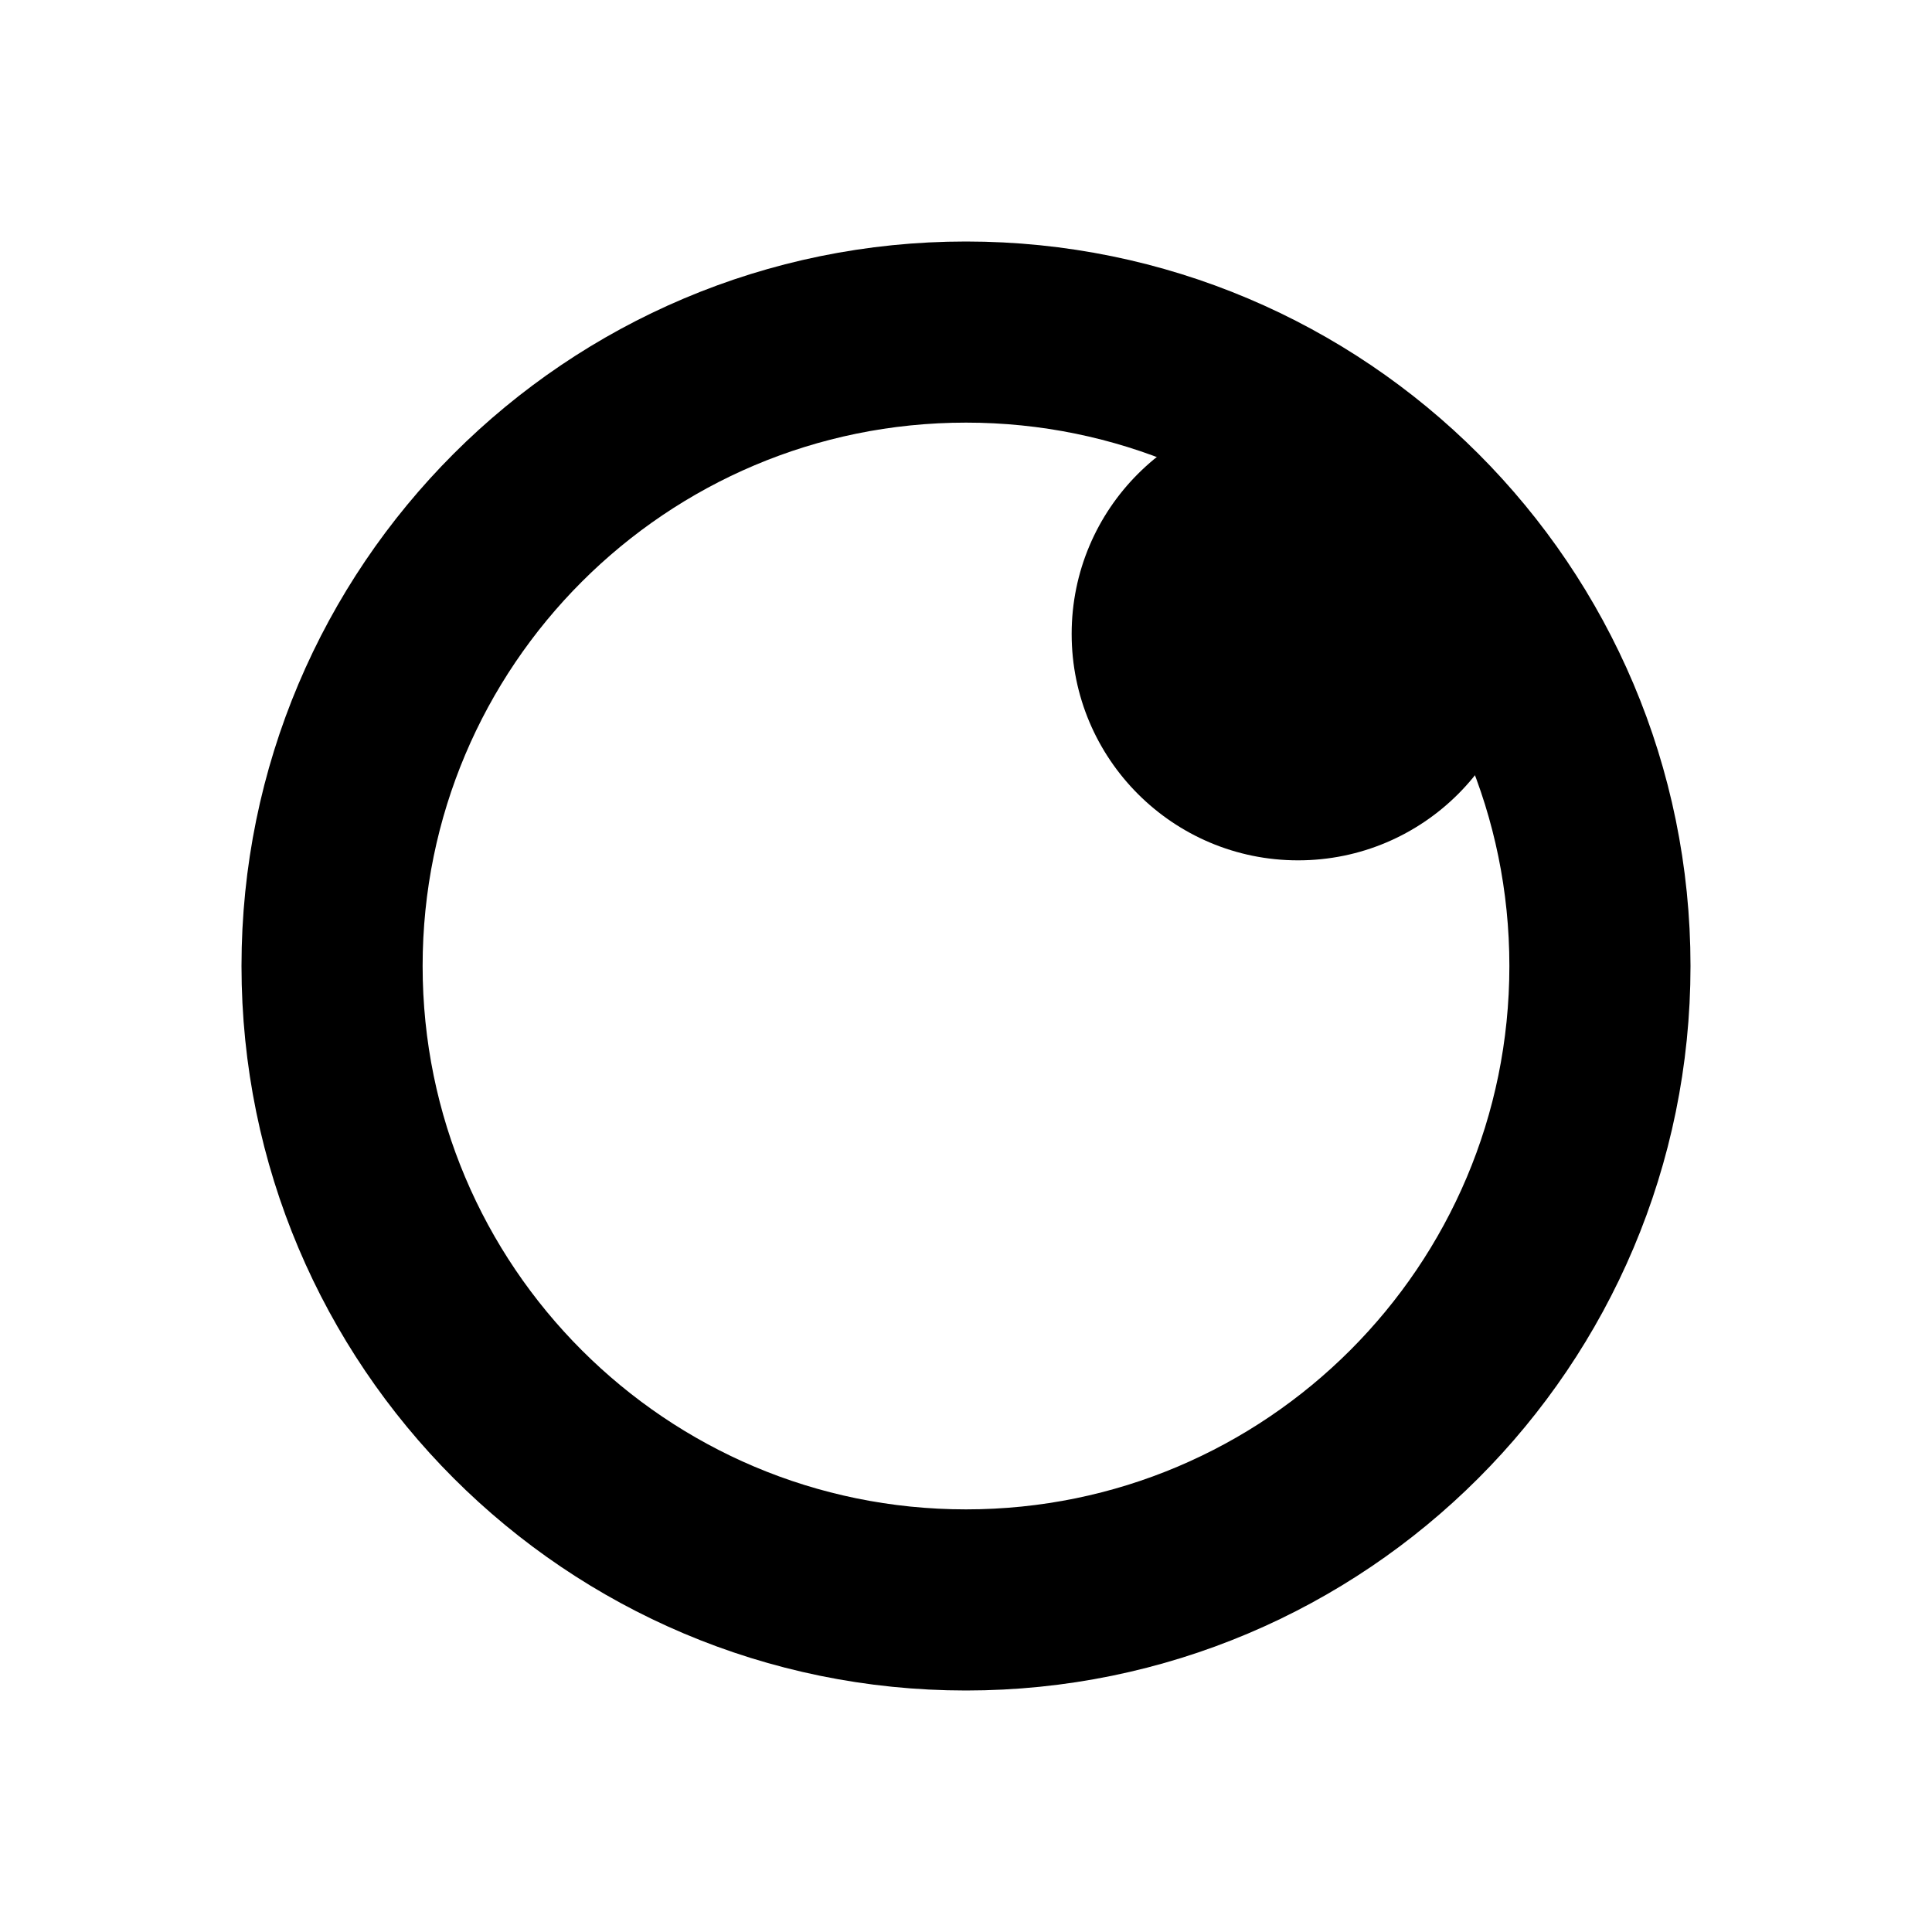
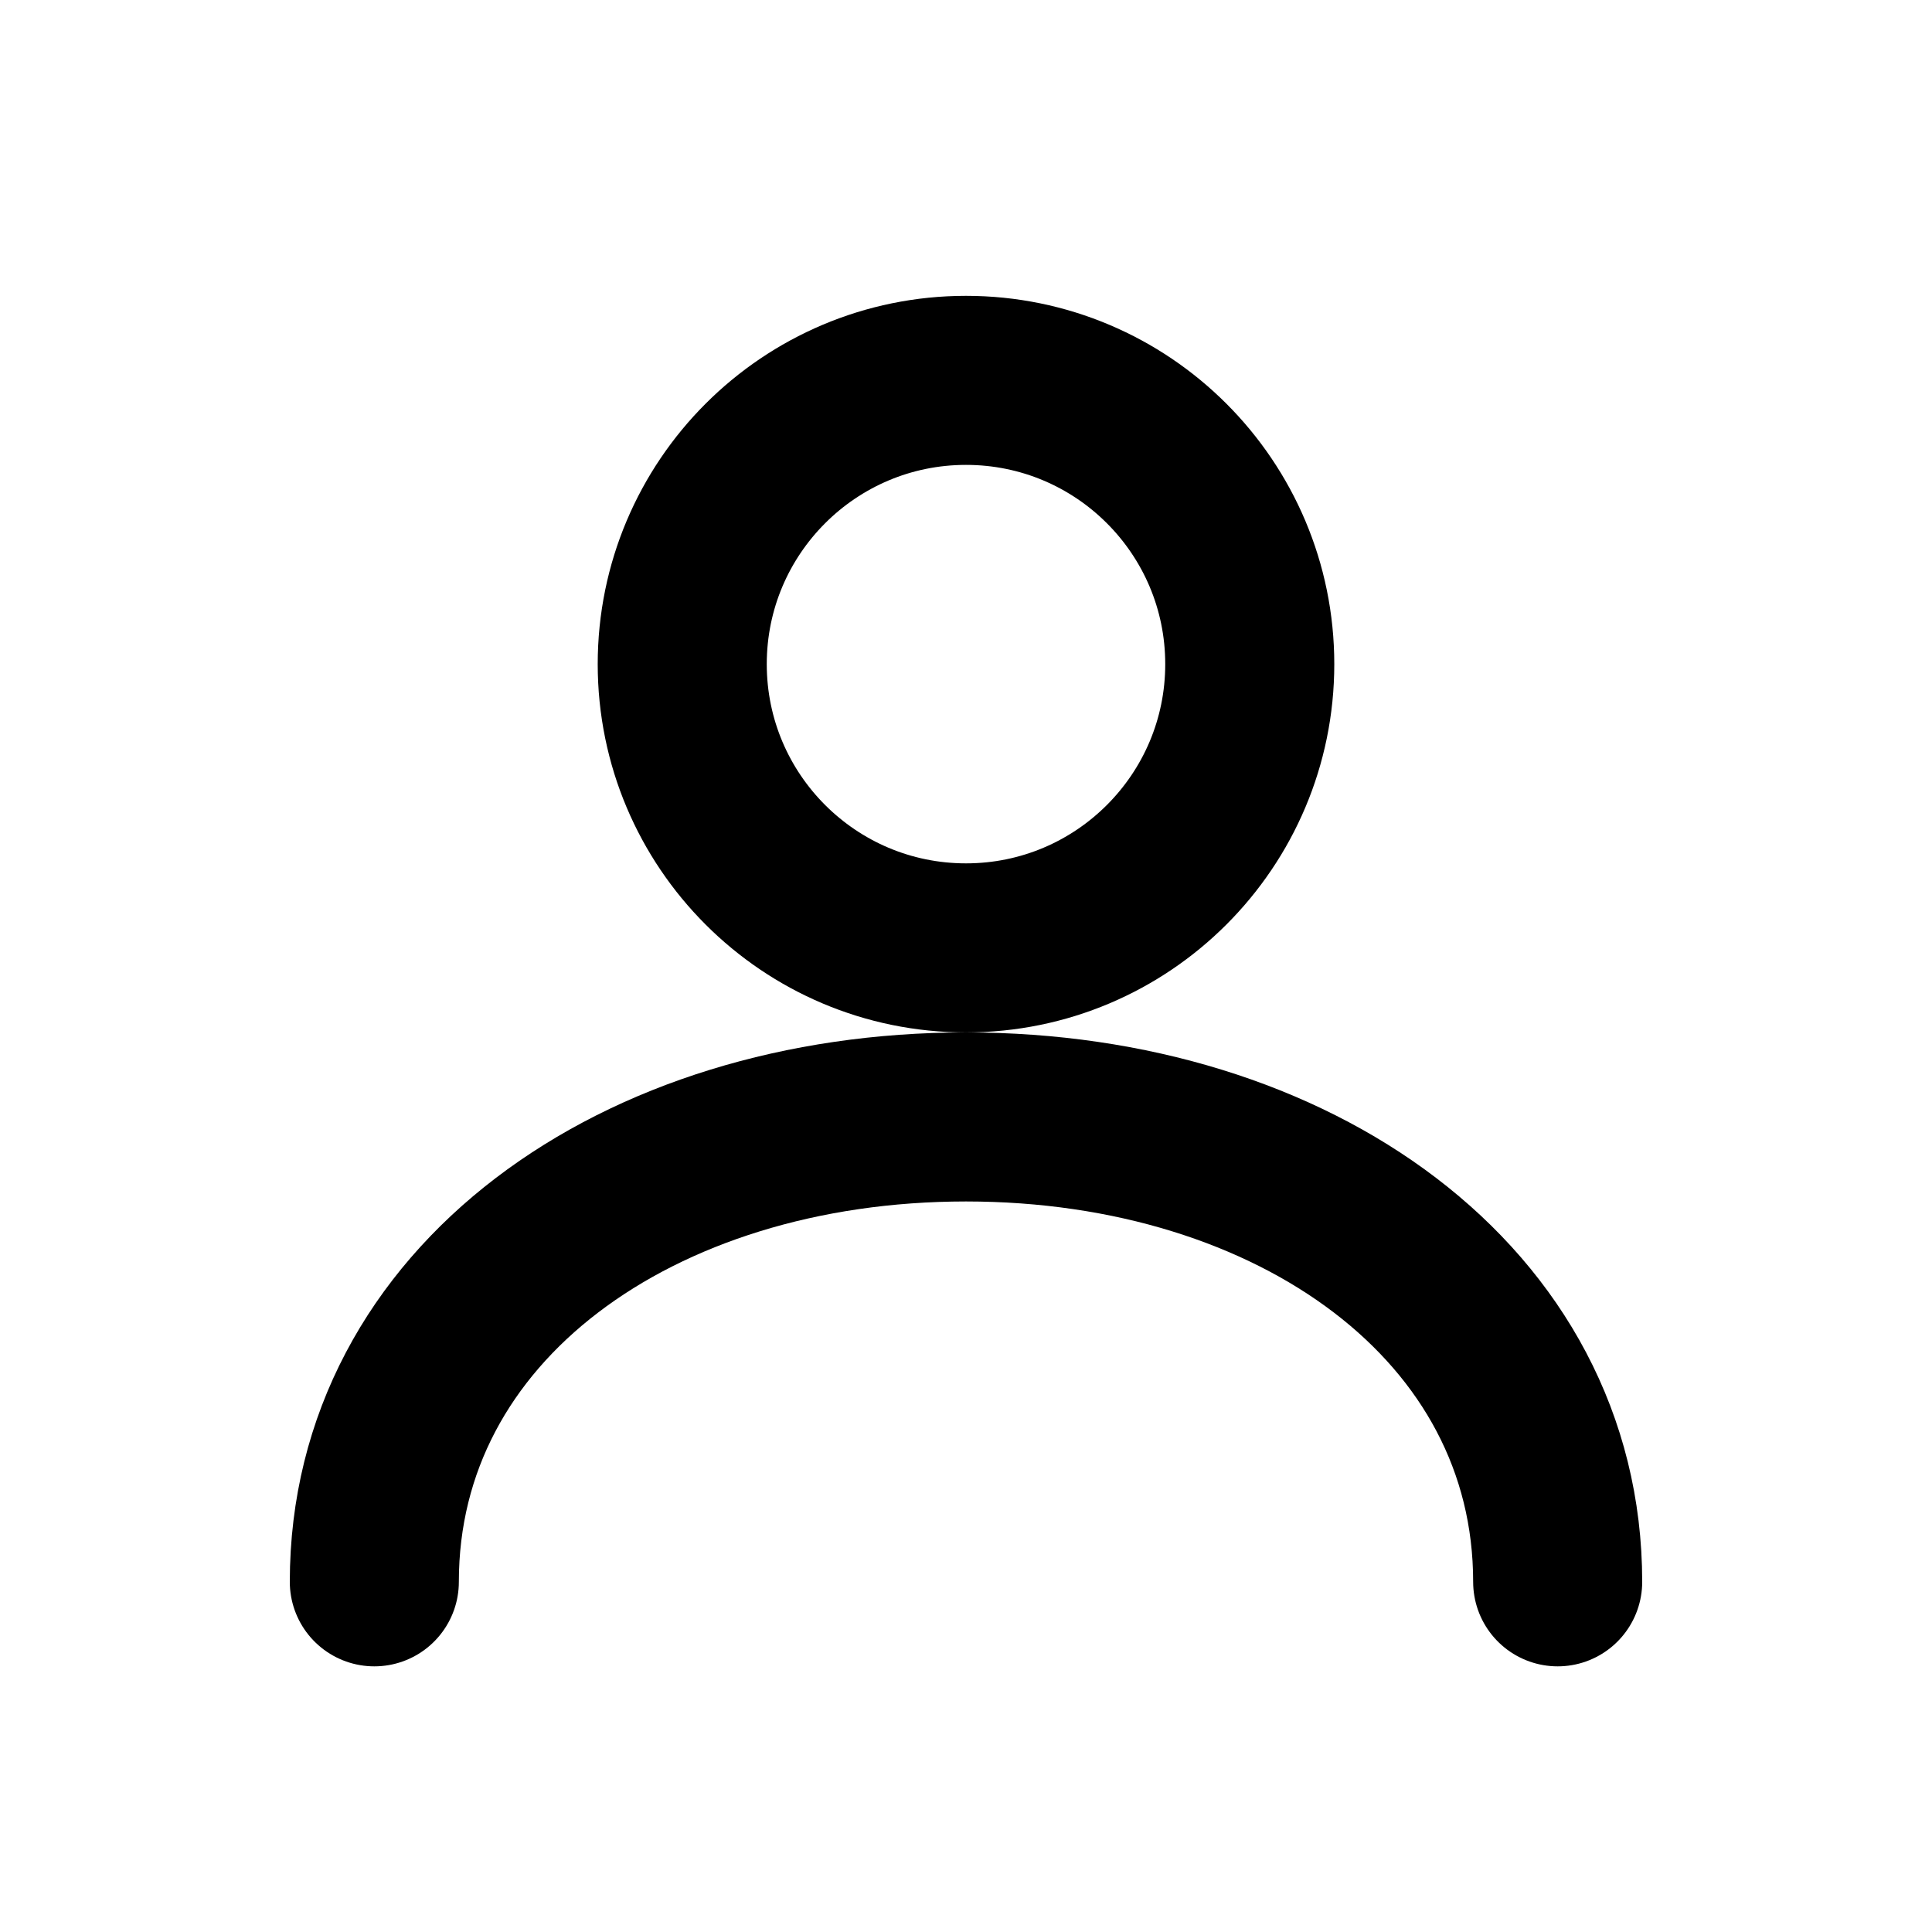
<svg xmlns="http://www.w3.org/2000/svg" viewBox="0 0 16 16" fill="none">
-   <circle cx="8" cy="8" r="5.25" stroke="currentColor" stroke-width="1.5" />
-   <circle cx="10.75" cy="5.25" r="1.875" fill="currentColor" />
+   <circle cx="8" cy="5.5" r="2.35" stroke="currentColor" stroke-width="1.4" />
+   <path d="M3.1 13.1c0-2.3 2.18-3.85 4.9-3.85s4.9 1.55 4.9 3.85" stroke="currentColor" stroke-width="1.4" stroke-linecap="round" />
</svg>
